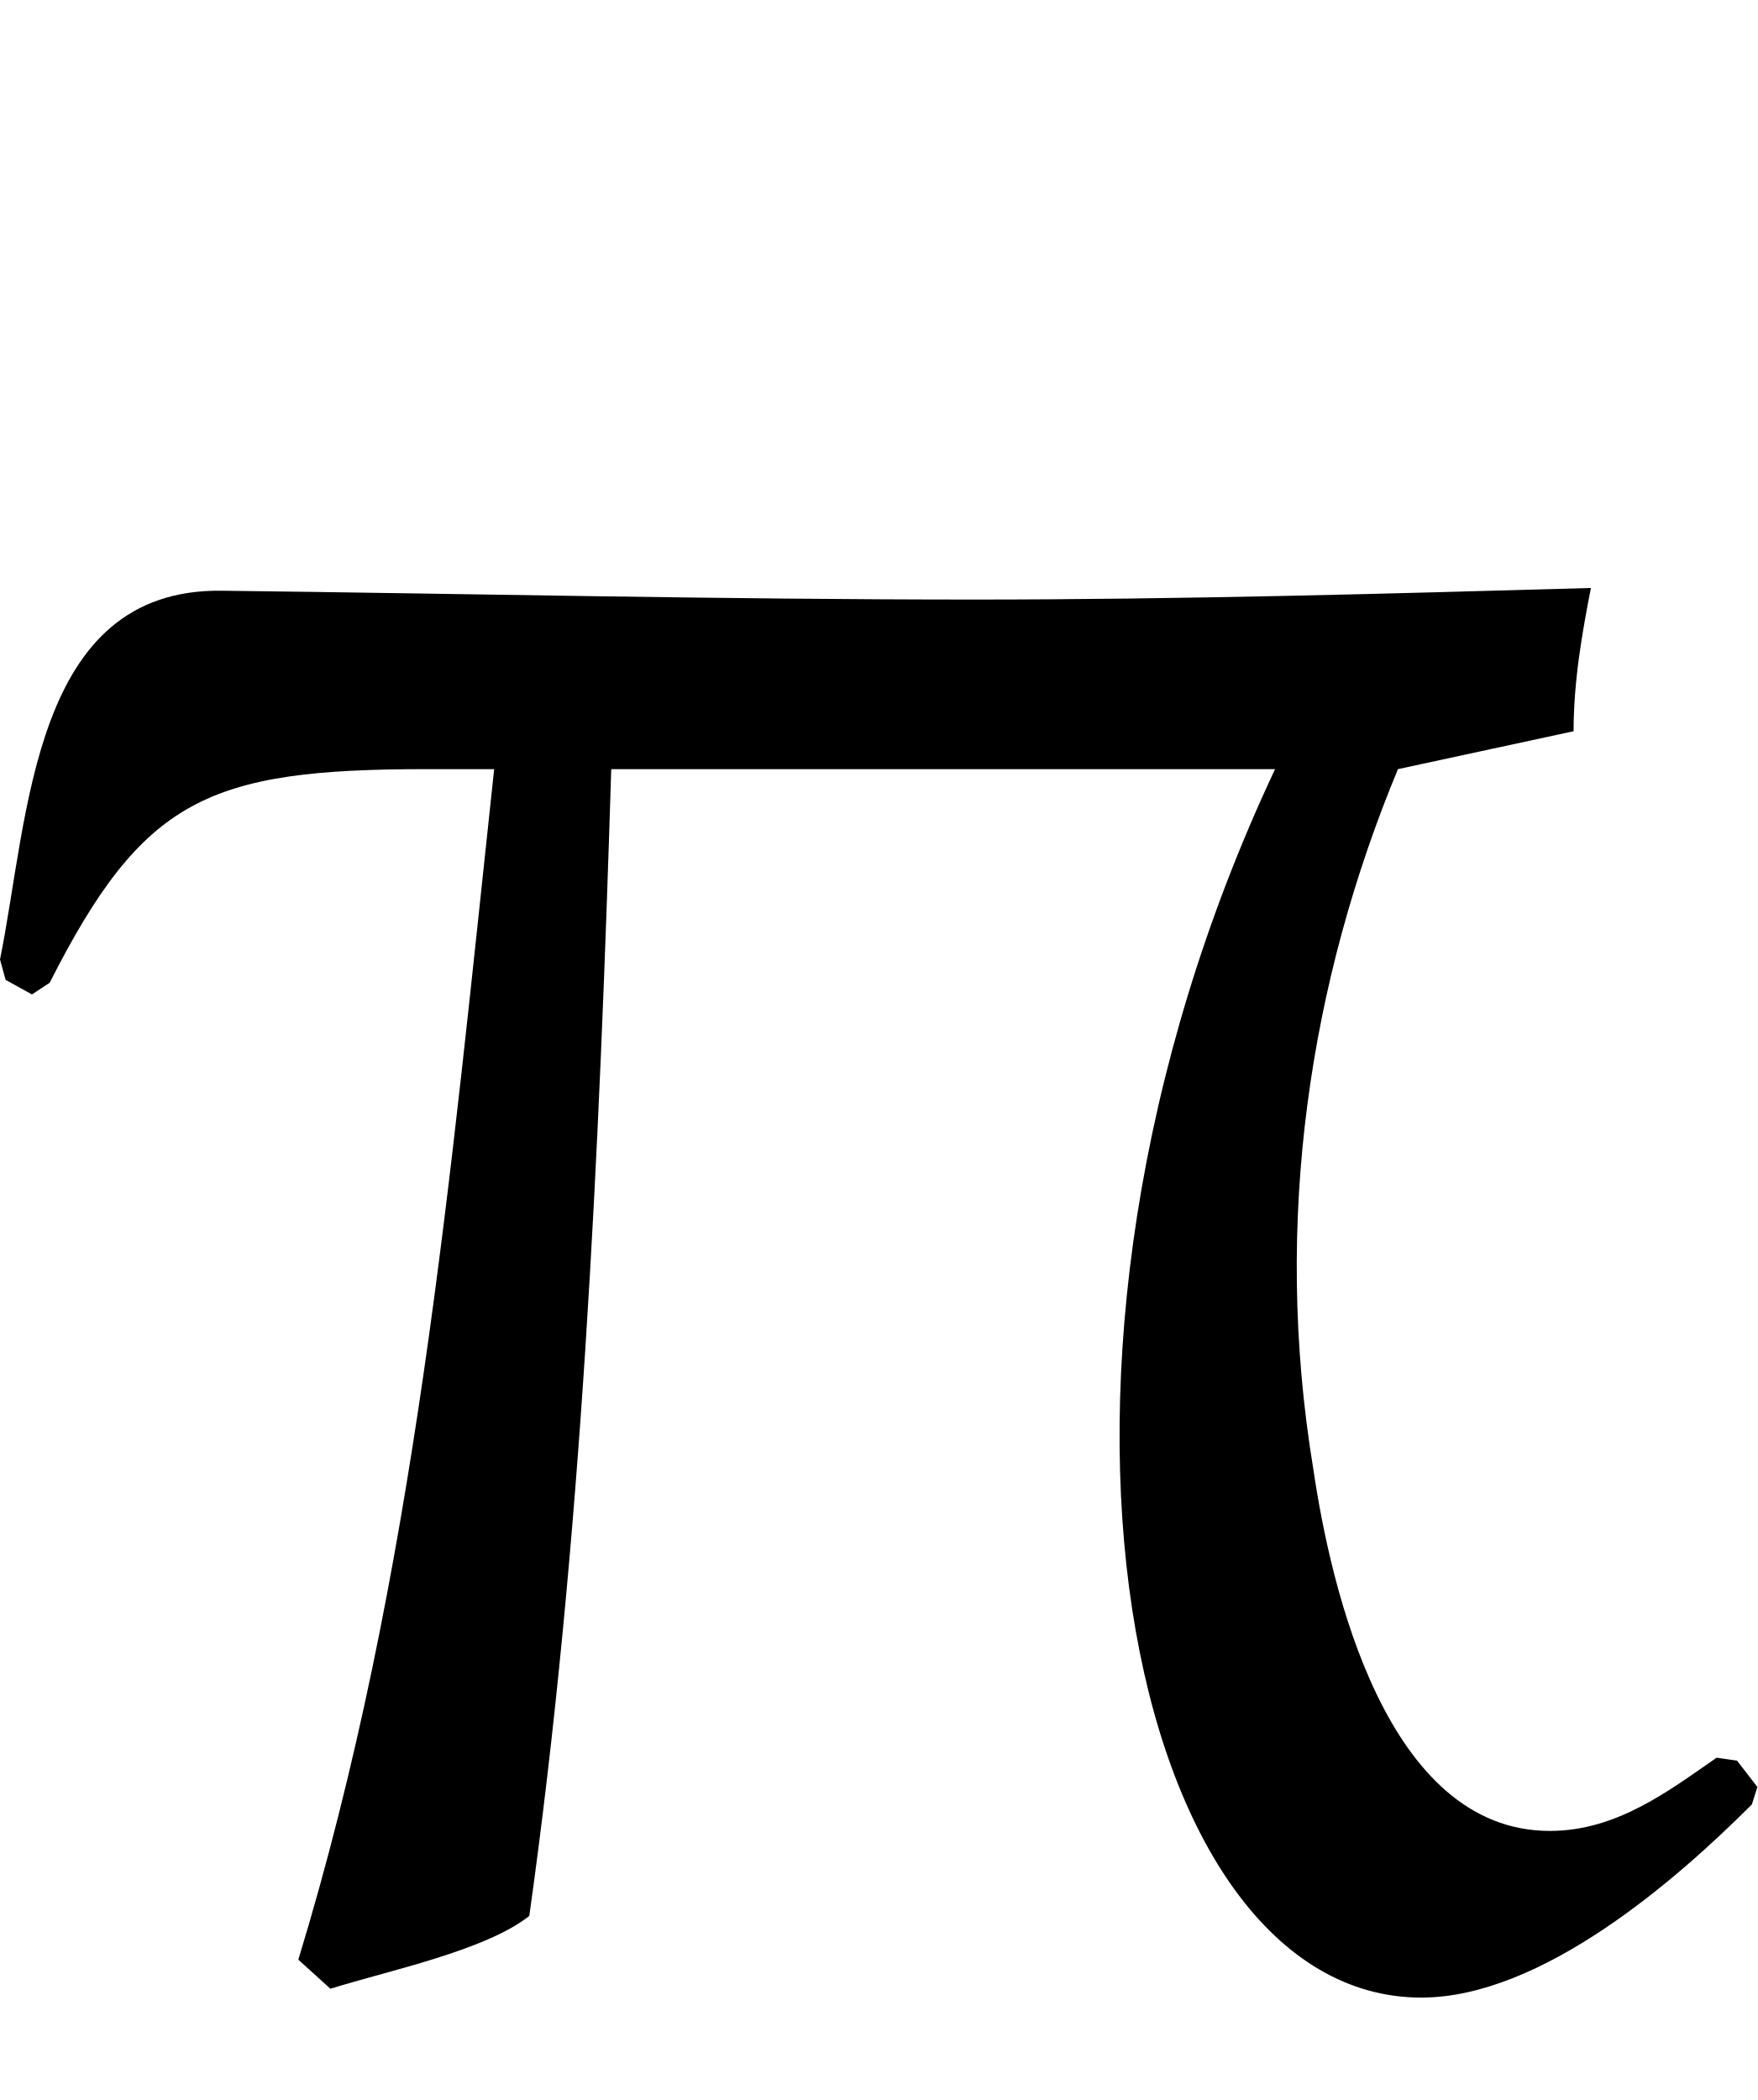
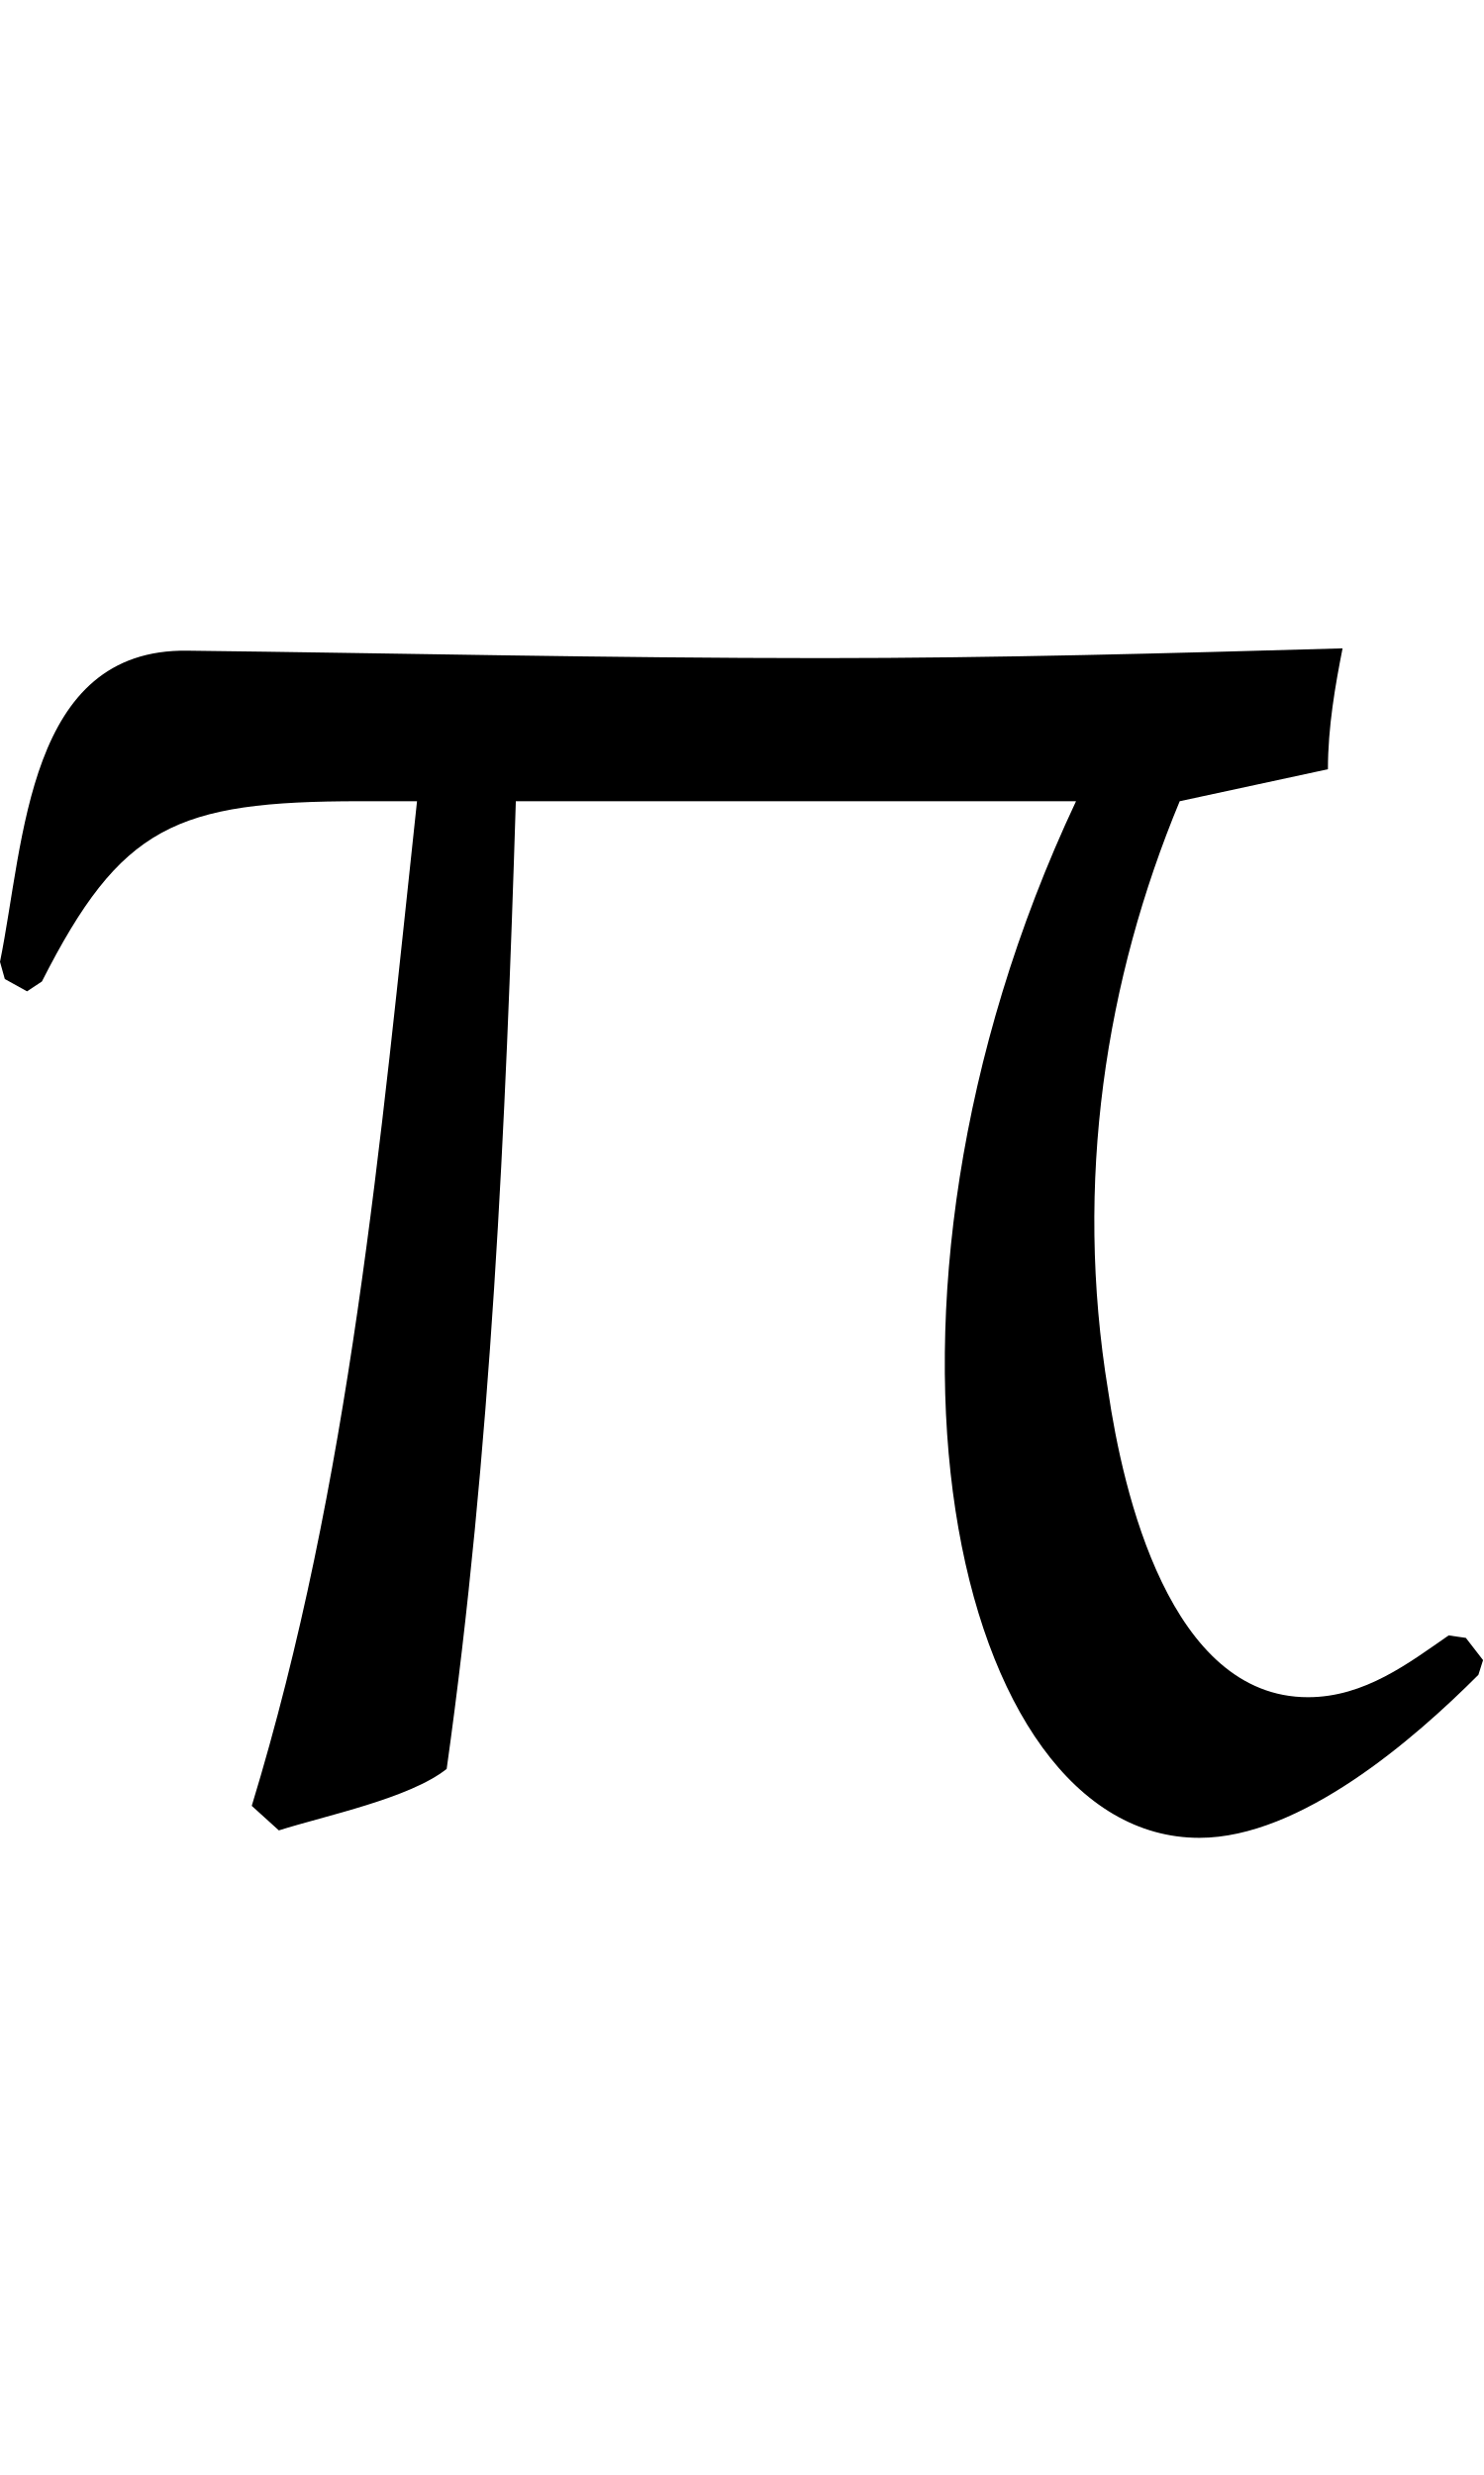
- <svg xmlns="http://www.w3.org/2000/svg" version="1.1" baseProfile="tiny" id="Layer_1" x="0px" y="0px" width="19.753px" height="23.601px" viewBox="0 0 19.753 23.601" xml:space="preserve">
-   <path d="M14.331,8.644H6.87c-0.134,4.308-0.33,8.681-0.921,12.888  c-0.492,0.392-1.61,0.621-2.235,0.819l-0.361-0.327  c1.314-4.309,1.709-8.812,2.201-13.38H4.798c-2.465,0-3.188,0.328-4.24,2.401  L0.359,11.176l-0.296-0.164L0,10.783C0.328,9.17,0.359,6.608,2.497,6.639  c2.794,0.033,5.622,0.099,8.448,0.099c2.334,0,4.636-0.065,6.936-0.13  c-0.097,0.492-0.195,1.049-0.195,1.61l-1.974,0.426c-0.984,2.368-1.412,5.062-0.953,7.855  c0.198,1.35,0.822,4.078,2.661,4.078c0.758,0,1.349-0.461,1.874-0.823l0.229,0.033  l0.229,0.296l-0.062,0.196c-0.854,0.855-2.366,2.171-3.716,2.171  C12.688,22.451,11.144,15.416,14.331,8.644z" />
+ <svg xmlns="http://www.w3.org/2000/svg" version="1.1" baseProfile="tiny" id="Layer_1" x="0px" y="0px" width="19.753px" height="32.963px" viewBox="0 0 19.753 32.963" xml:space="preserve">
+   <path d="M14.331,10.671H6.87c-0.134,4.308-0.33,8.681-0.921,12.888  c-0.492,0.392-1.61,0.621-2.235,0.819l-0.361-0.327  c1.314-4.309,1.709-8.812,2.201-13.38H4.798c-2.465,0-3.188,0.328-4.24,2.401  l-0.198,0.131l-0.296-0.164L0,12.81c0.328-1.612,0.359-4.175,2.497-4.144  c2.794,0.033,5.622,0.099,8.448,0.099c2.334,0,4.636-0.065,6.936-0.13  c-0.097,0.492-0.195,1.049-0.195,1.61l-1.974,0.426c-0.984,2.368-1.412,5.062-0.953,7.855  c0.198,1.35,0.822,4.078,2.661,4.078c0.758,0,1.349-0.461,1.874-0.823l0.229,0.033  l0.229,0.296l-0.062,0.196c-0.854,0.855-2.366,2.171-3.716,2.171  C12.688,24.478,11.144,17.442,14.331,10.671z" />
</svg>
